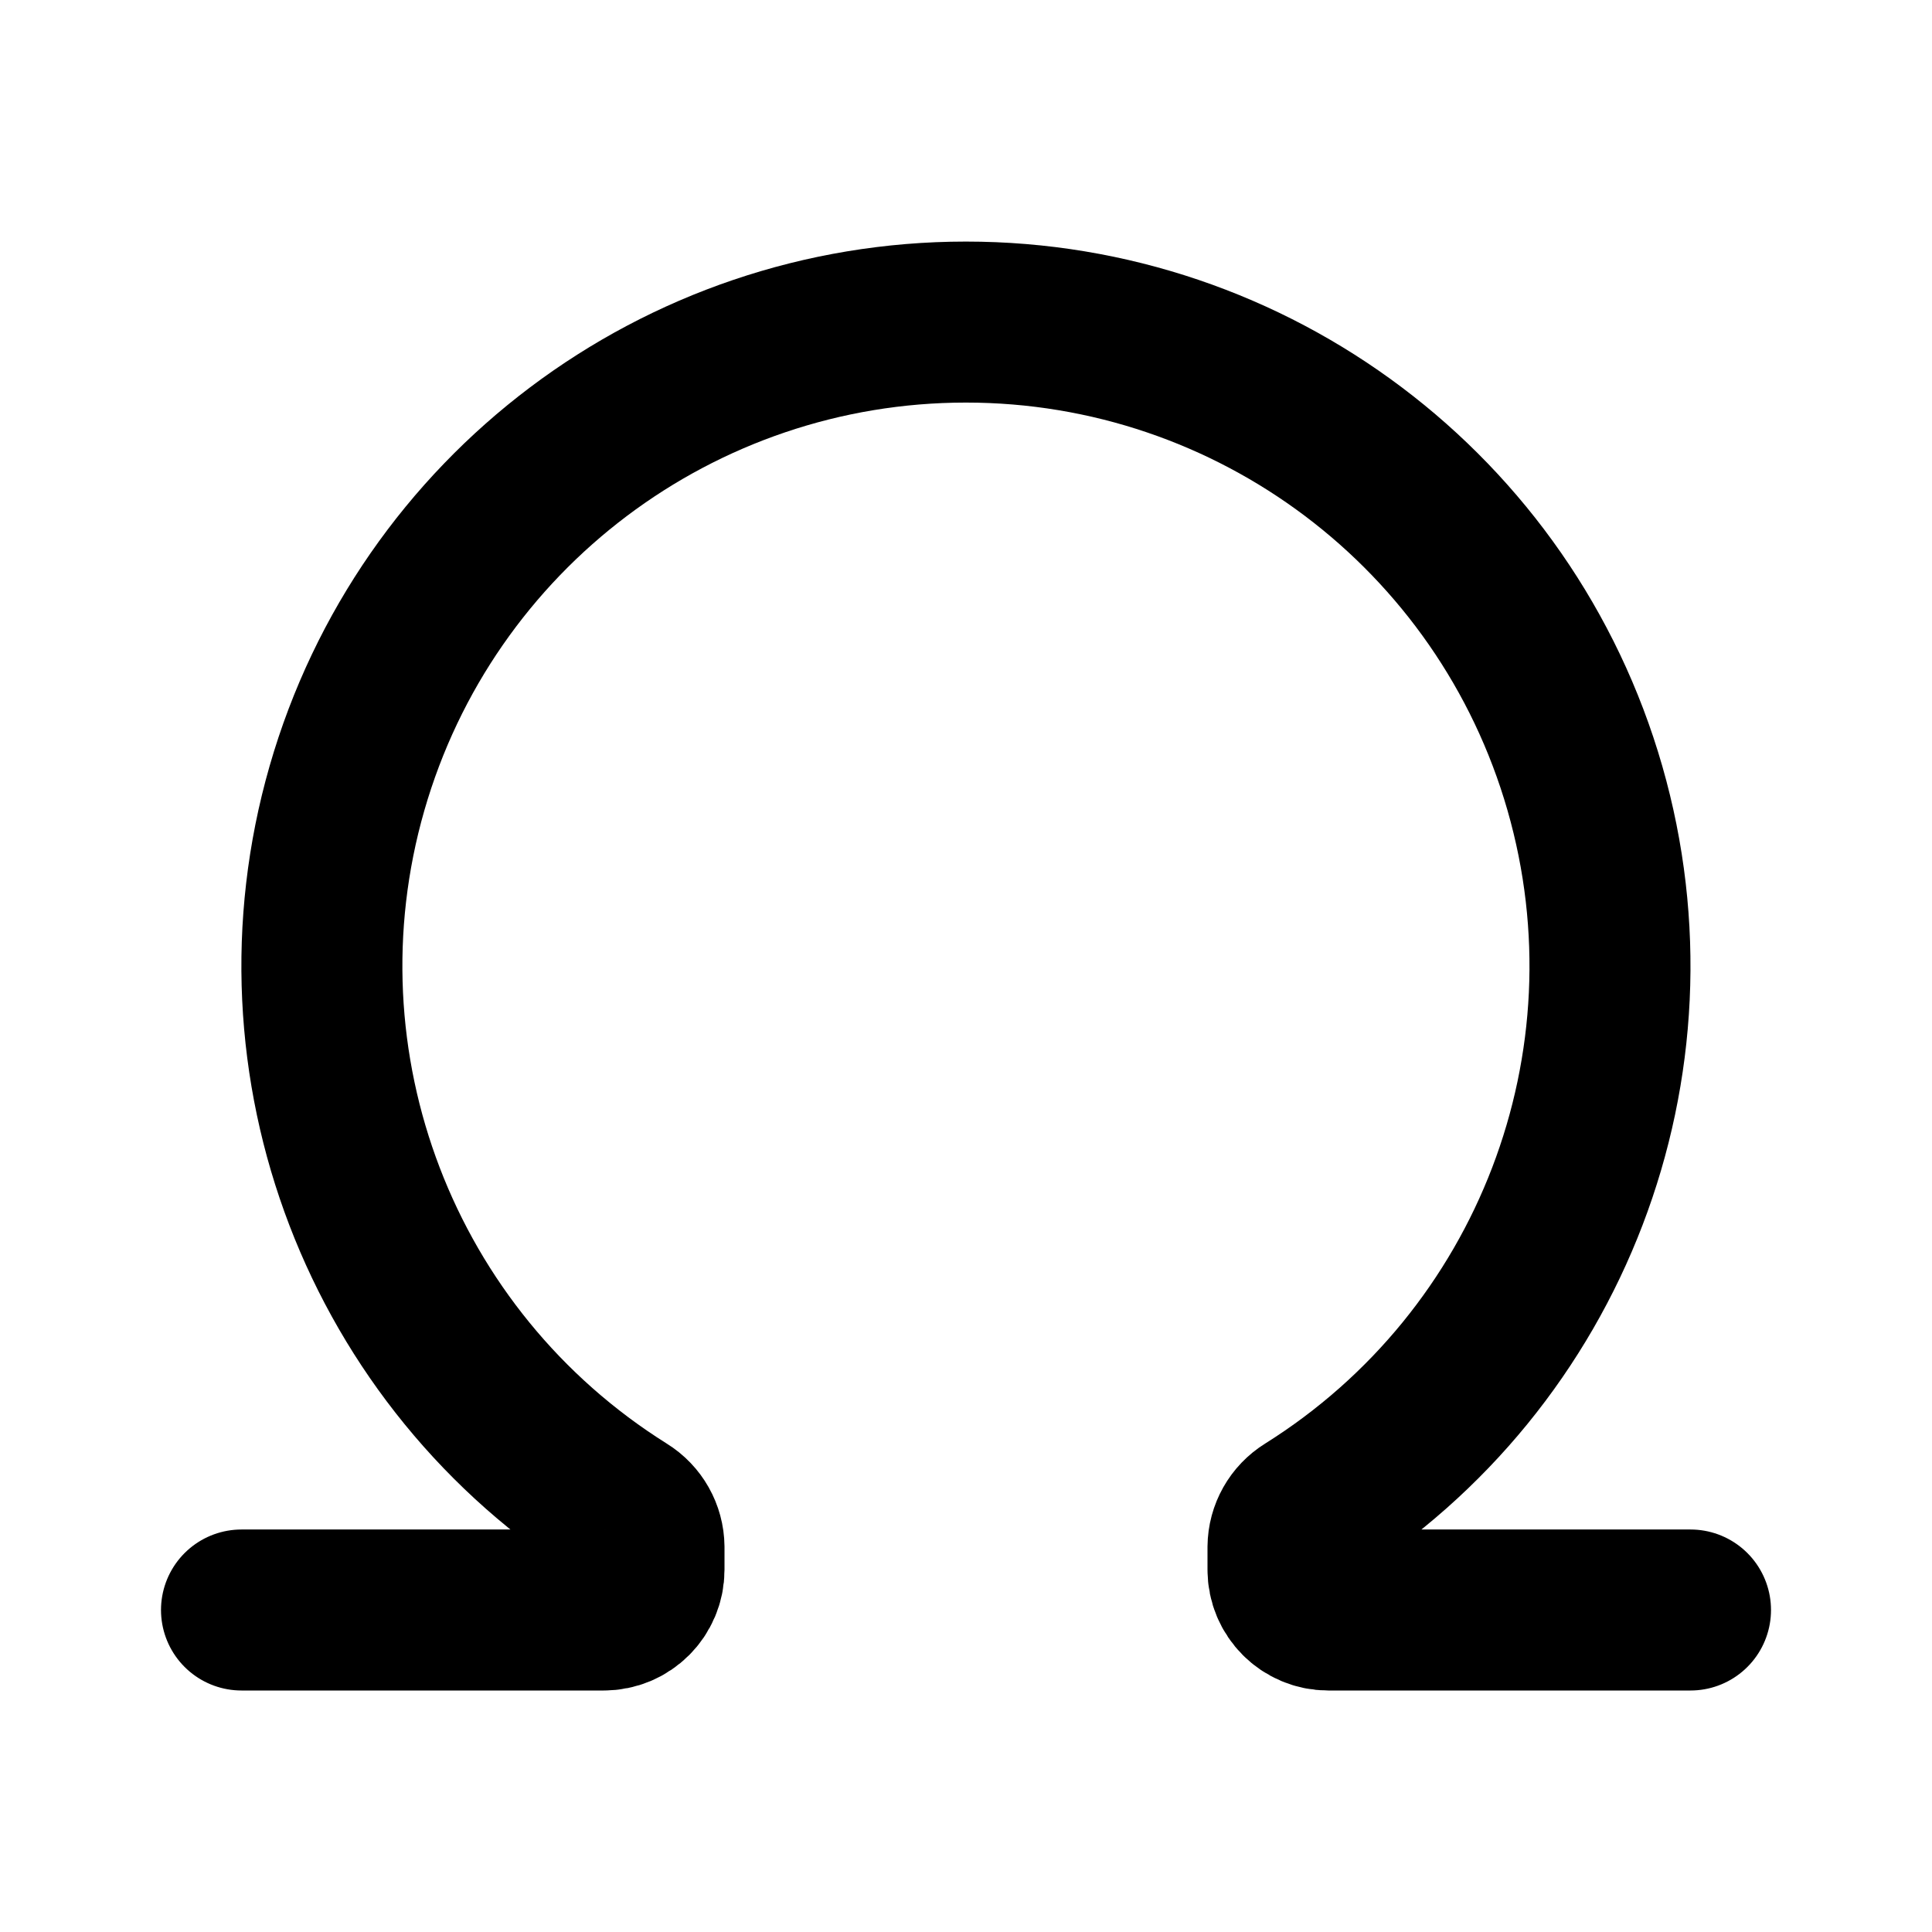
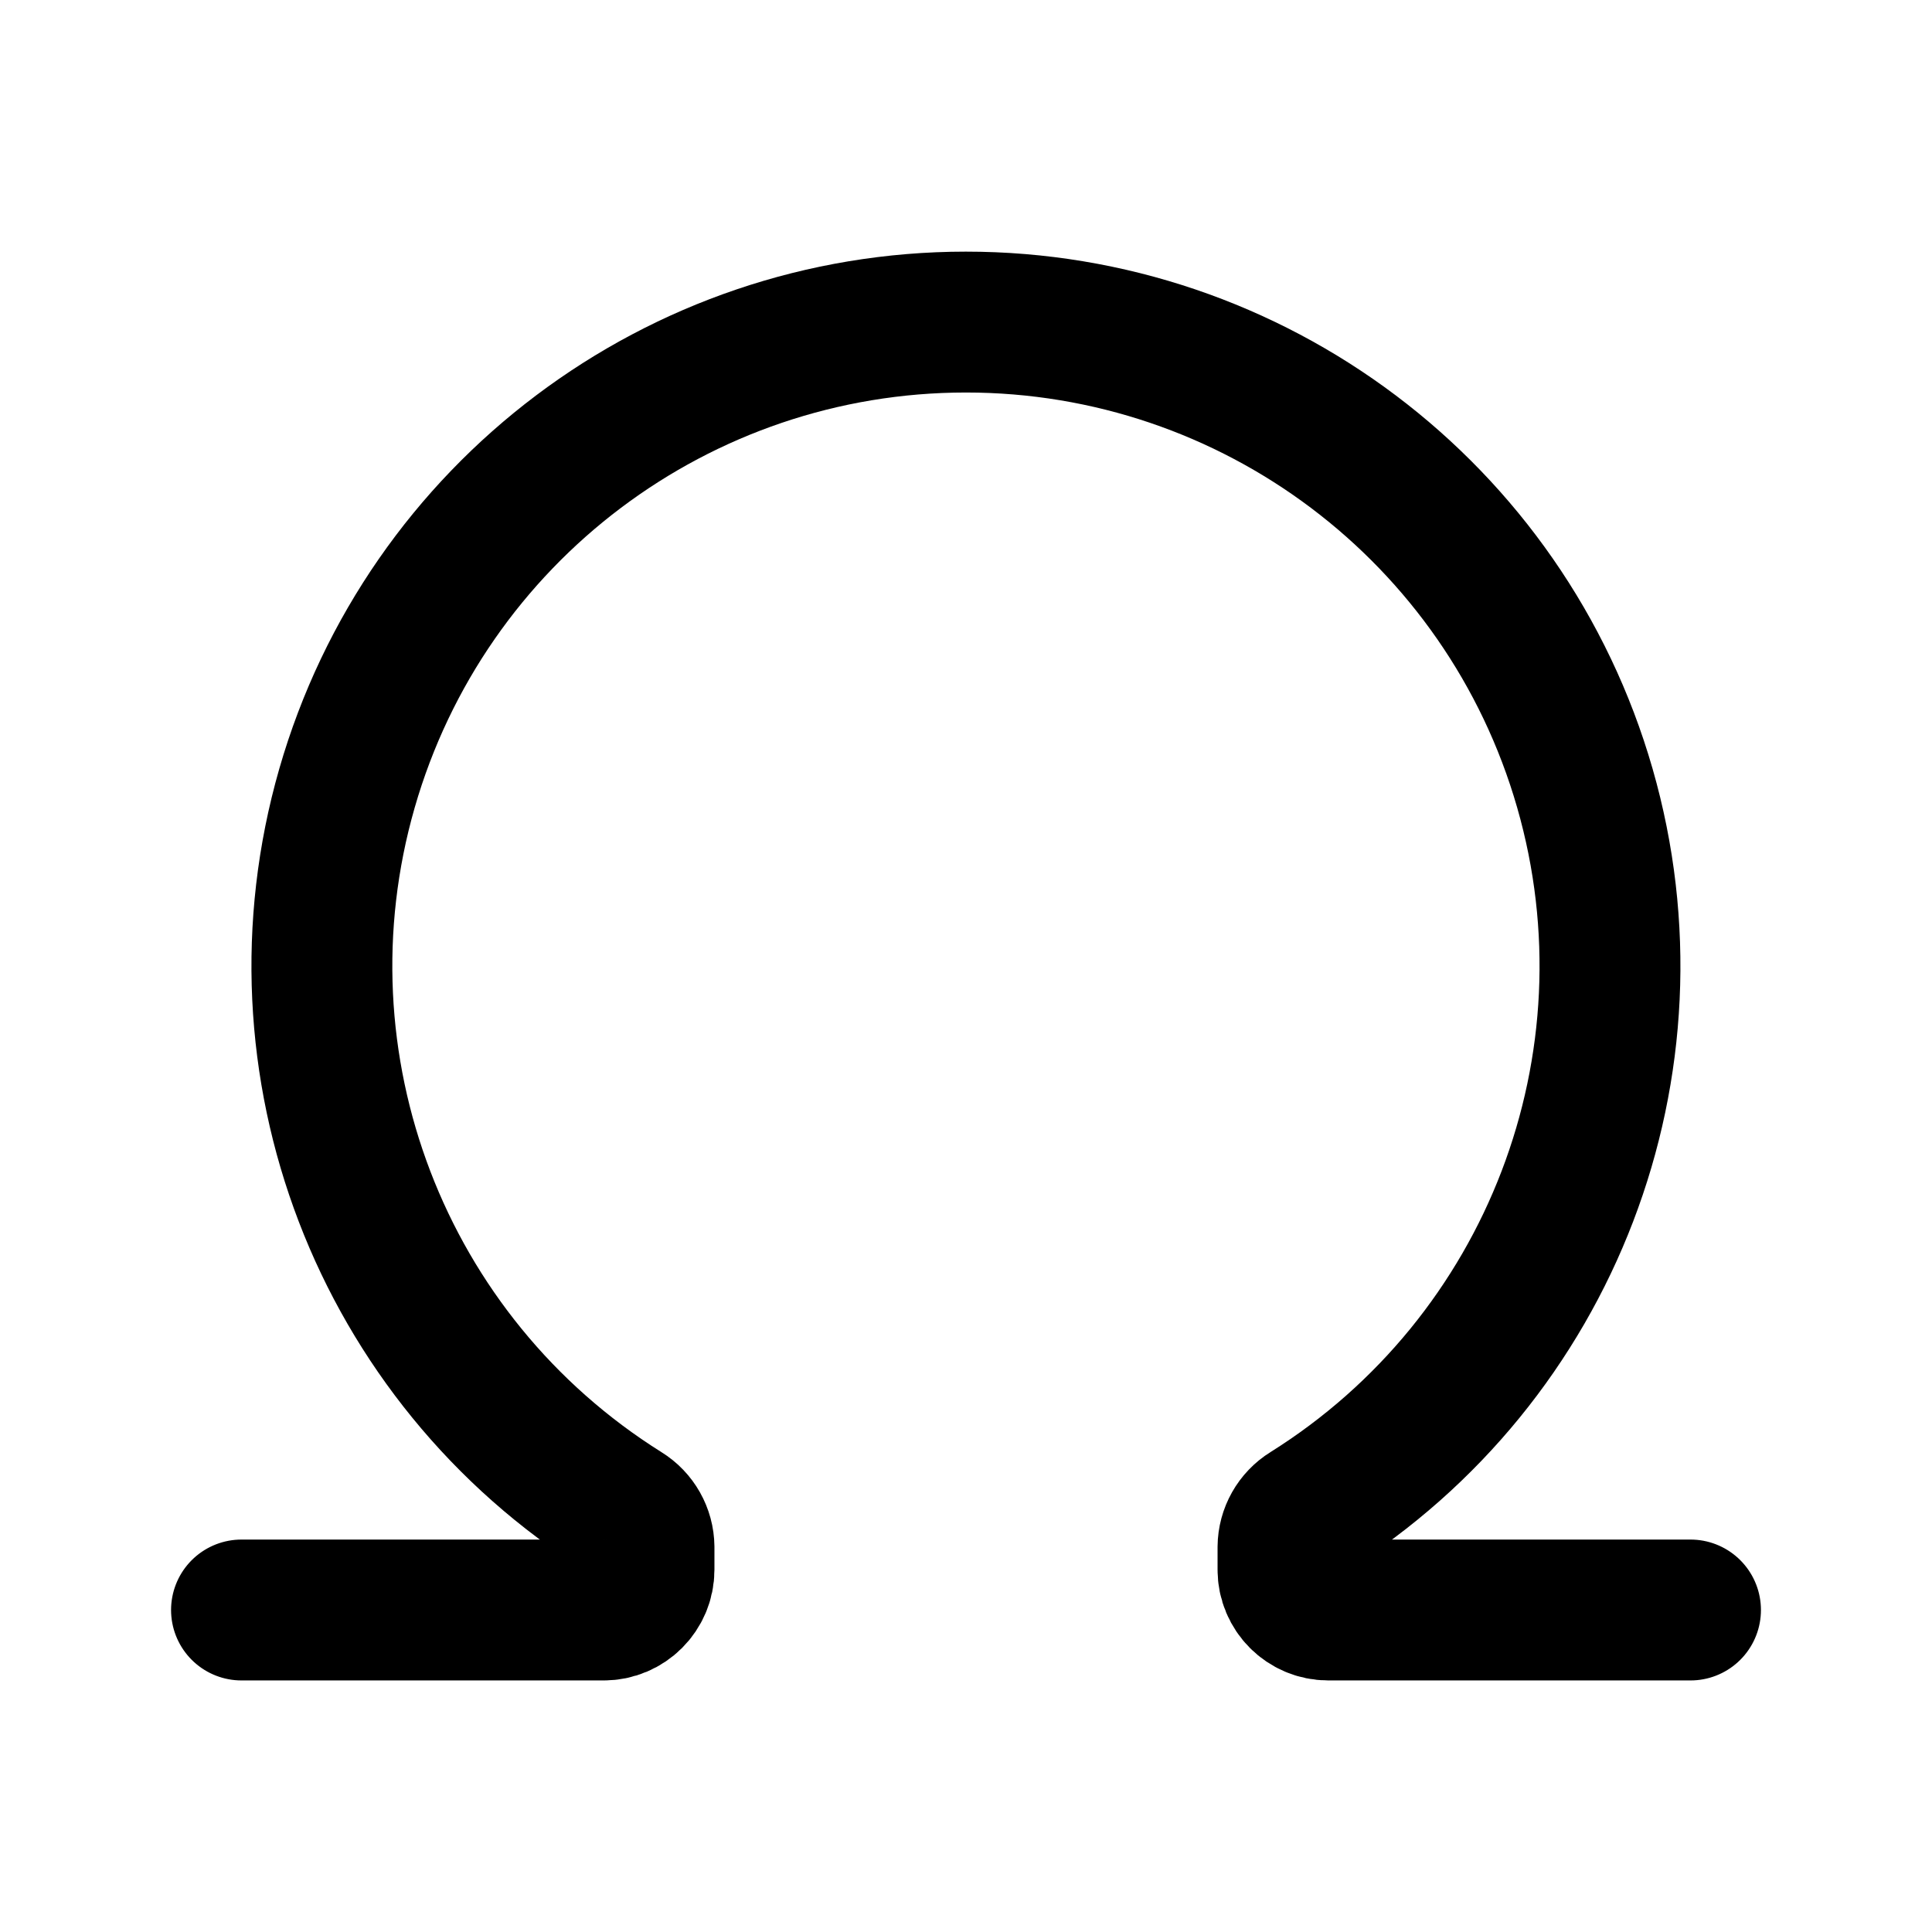
- <svg xmlns="http://www.w3.org/2000/svg" class="lucide lucide-omega" width="24" height="24" viewBox="0 0 24 24" fill="none" stroke="currentColor" stroke-width="2" stroke-linecap="round" stroke-linejoin="round">
+ <svg xmlns="http://www.w3.org/2000/svg" class="lucide lucide-omega" width="24" height="24" viewBox="0 0 24 24" fill="none" stroke="currentColor" stroke-width="1.75" stroke-linecap="round" stroke-linejoin="round">
  <path d="M3 20h4.5a.5.5 0 0 0 .5-.5v-.282a.52.52 0 0 0-.247-.437 8 8 0 1 1 8.494-.001.52.52 0 0 0-.247.438v.282a.5.5 0 0 0 .5.5H21" />
</svg>
